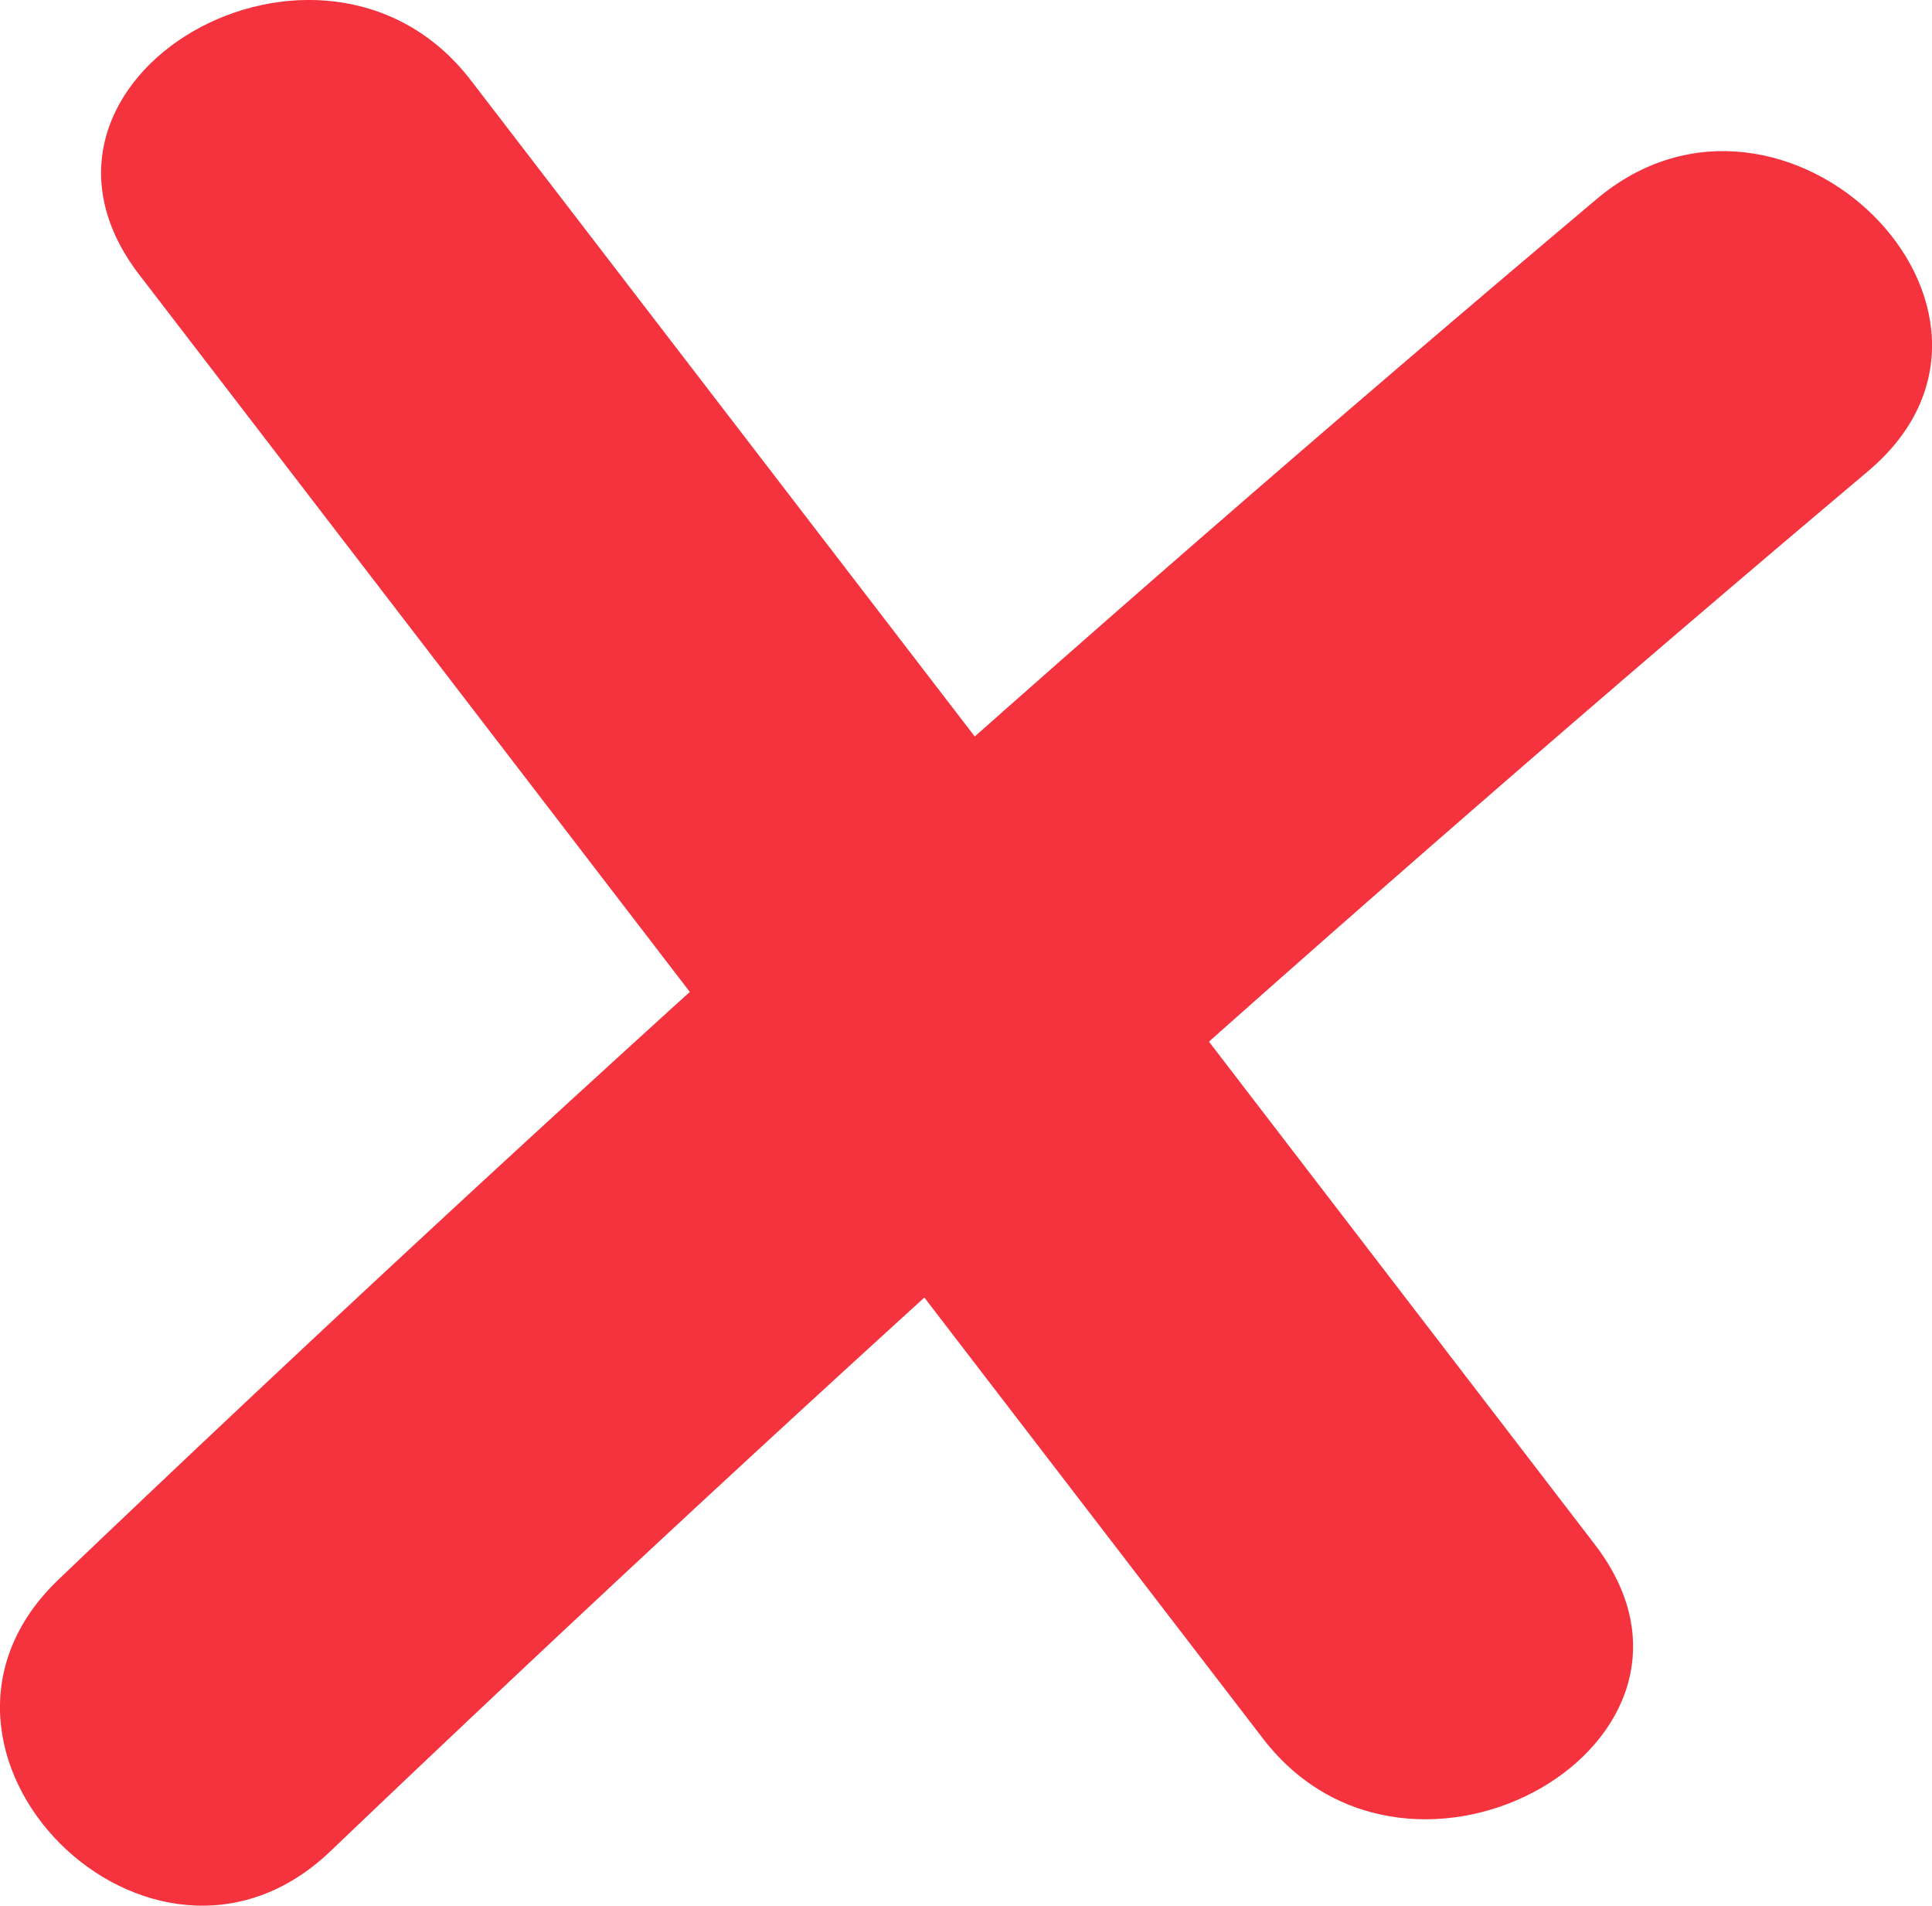
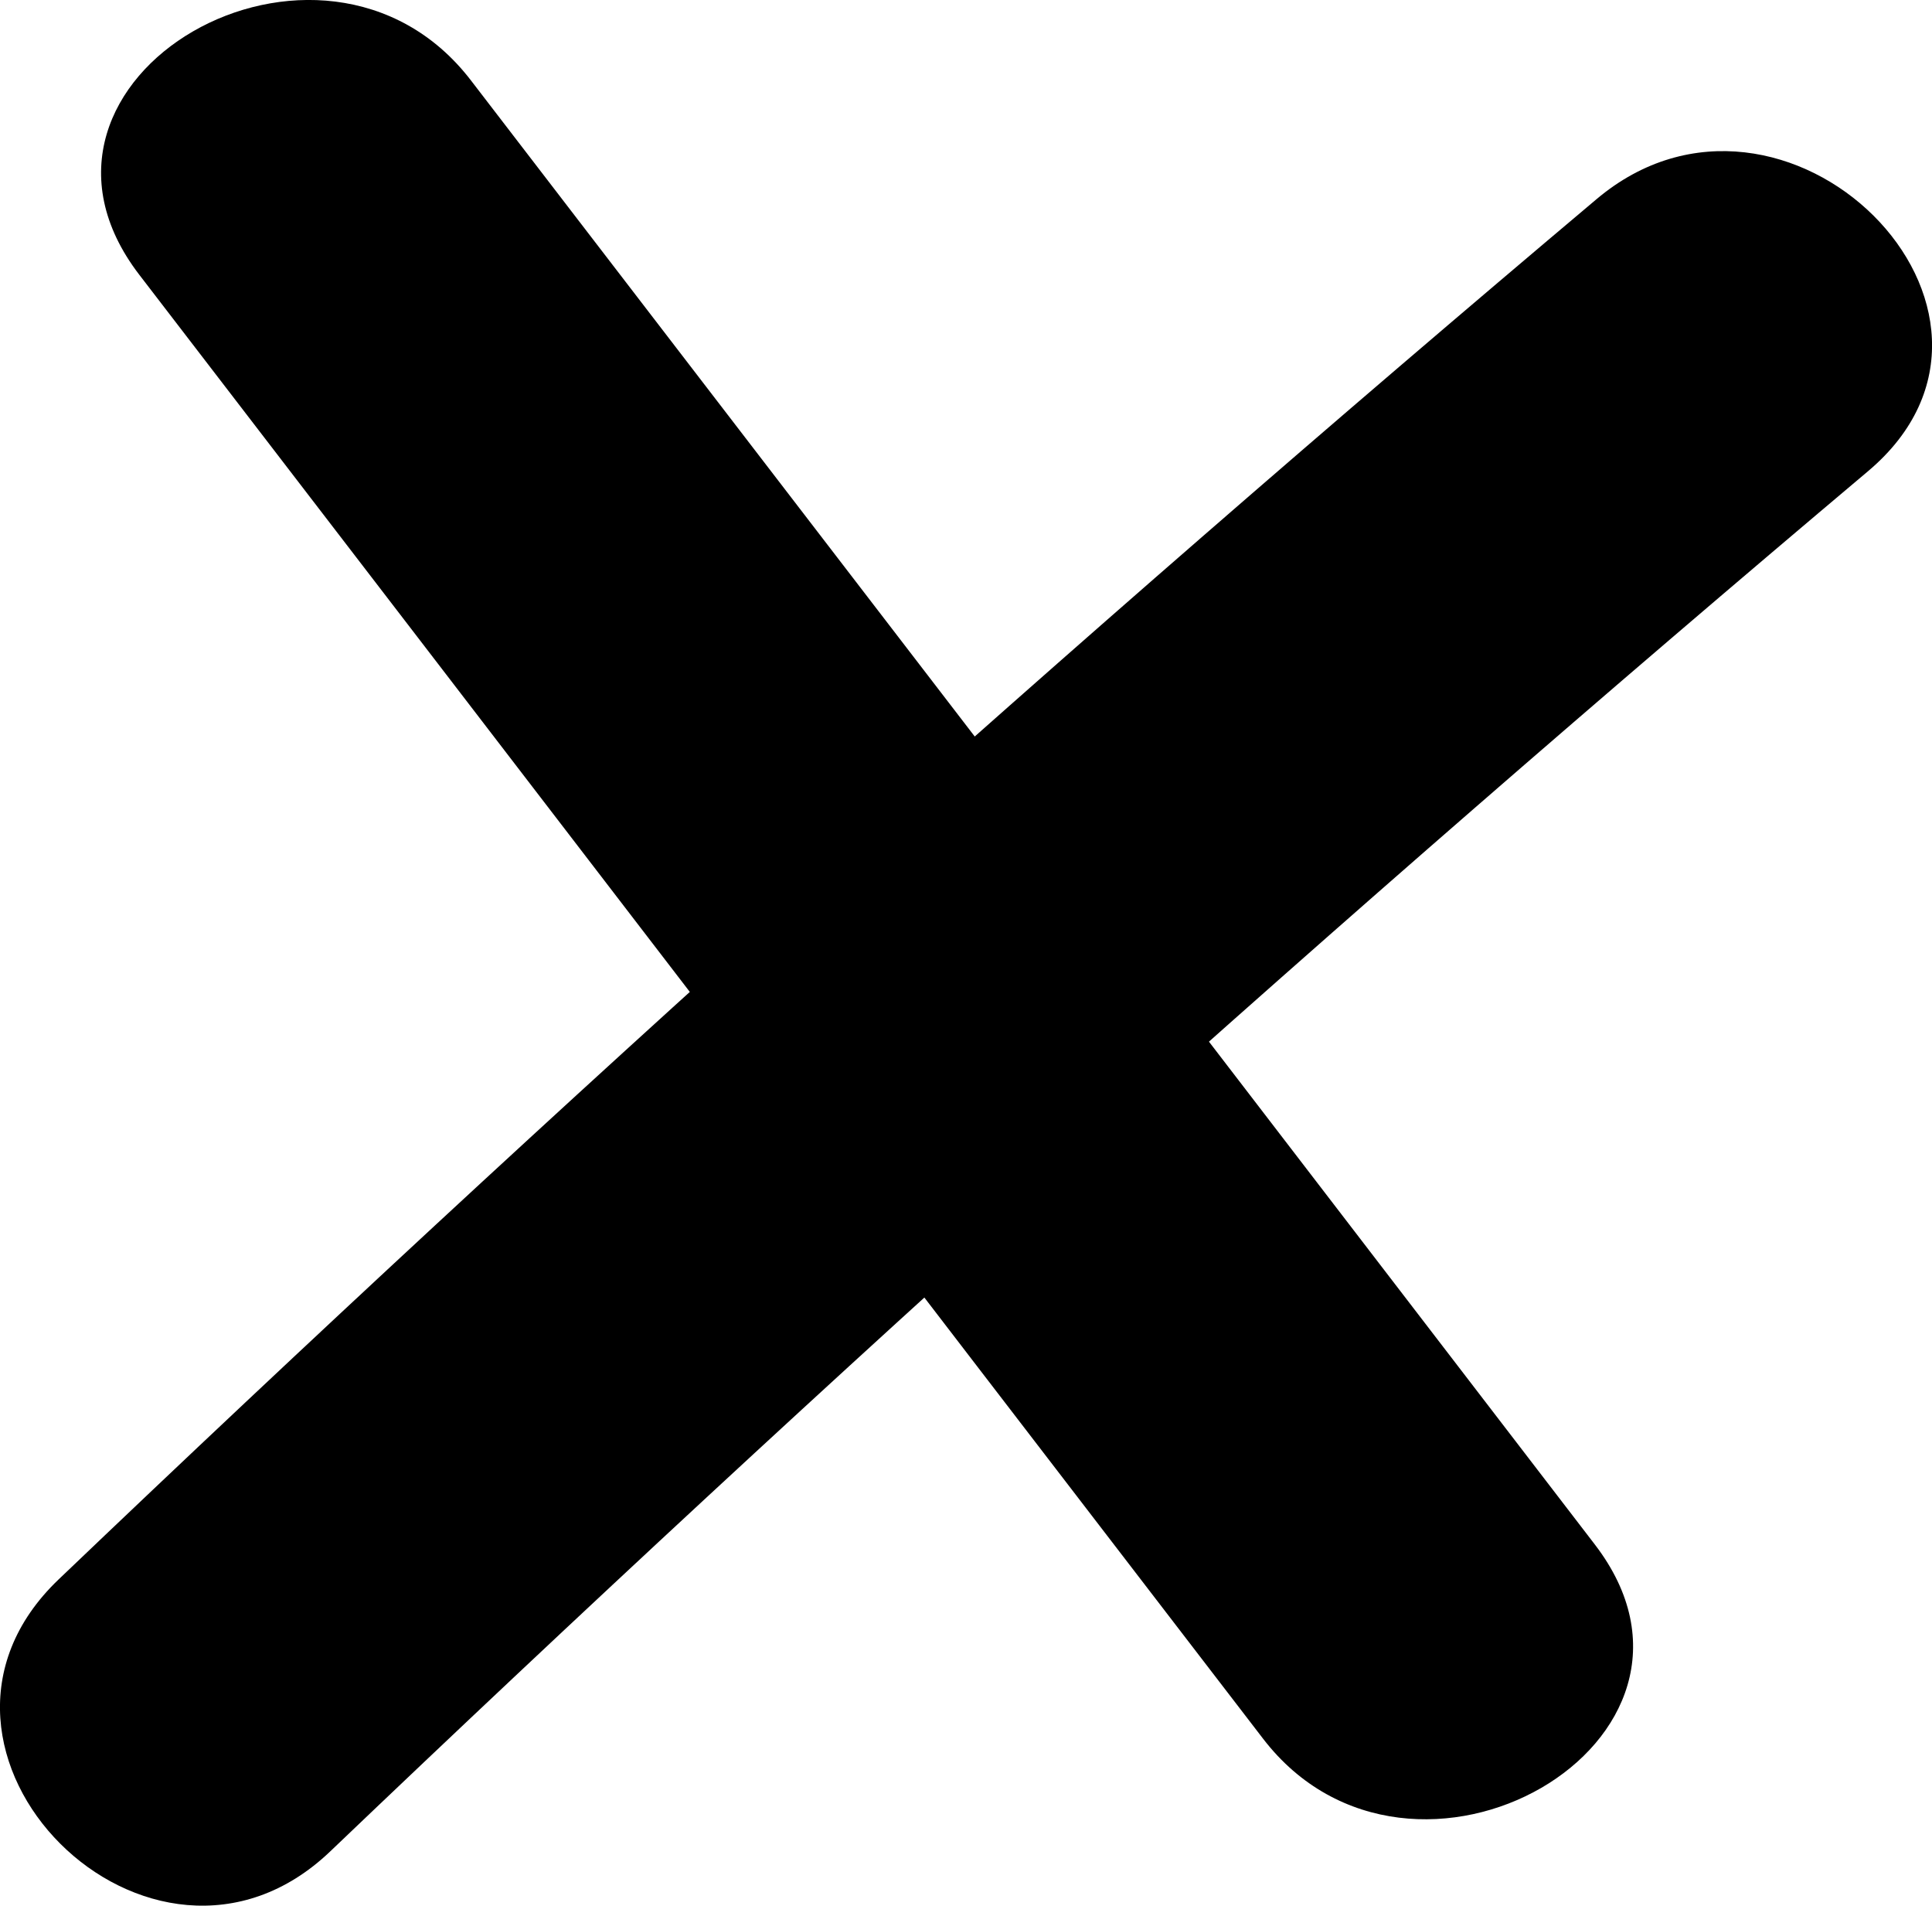
<svg xmlns="http://www.w3.org/2000/svg" id="Capa_2" data-name="Capa 2" viewBox="0 0 40.52 39.96">
-   <defs>
-     <style>
-       .cls-1 {
-         fill: #f5333e;
-       }
-     </style>
-   </defs>
  <g id="Capa_1-2" data-name="Capa 1">
    <g>
-       <path class="cls-1" d="m6.93,38.82c10.45-9.98,21.2-19.63,32.25-28.94,3.97-3.35-1.76-9.03-5.7-5.7C22.43,13.49,11.68,23.14,1.23,33.12c-3.76,3.59,1.95,9.29,5.7,5.7h0Z" />
-       <path class="cls-1" d="m2.92,5.76c7.86,10.23,15.71,20.47,23.57,30.7,3.12,4.06,10.12.05,6.96-4.07C25.6,22.16,17.74,11.92,9.88,1.69,6.77-2.37-.24,1.64,2.92,5.76h0Z" />
+       <path fill="currentColor" d="m6.93,38.82c10.45-9.98,21.2-19.63,32.25-28.94,3.97-3.35-1.76-9.03-5.7-5.7C22.43,13.49,11.68,23.14,1.23,33.12c-3.76,3.59,1.95,9.29,5.7,5.7h0Z" />
+       <path fill="currentColor" d="m2.92,5.76c7.86,10.23,15.71,20.47,23.57,30.7,3.12,4.06,10.12.05,6.96-4.07C25.6,22.16,17.74,11.92,9.88,1.69,6.77-2.37-.24,1.64,2.92,5.76h0Z" />
    </g>
  </g>
</svg>
